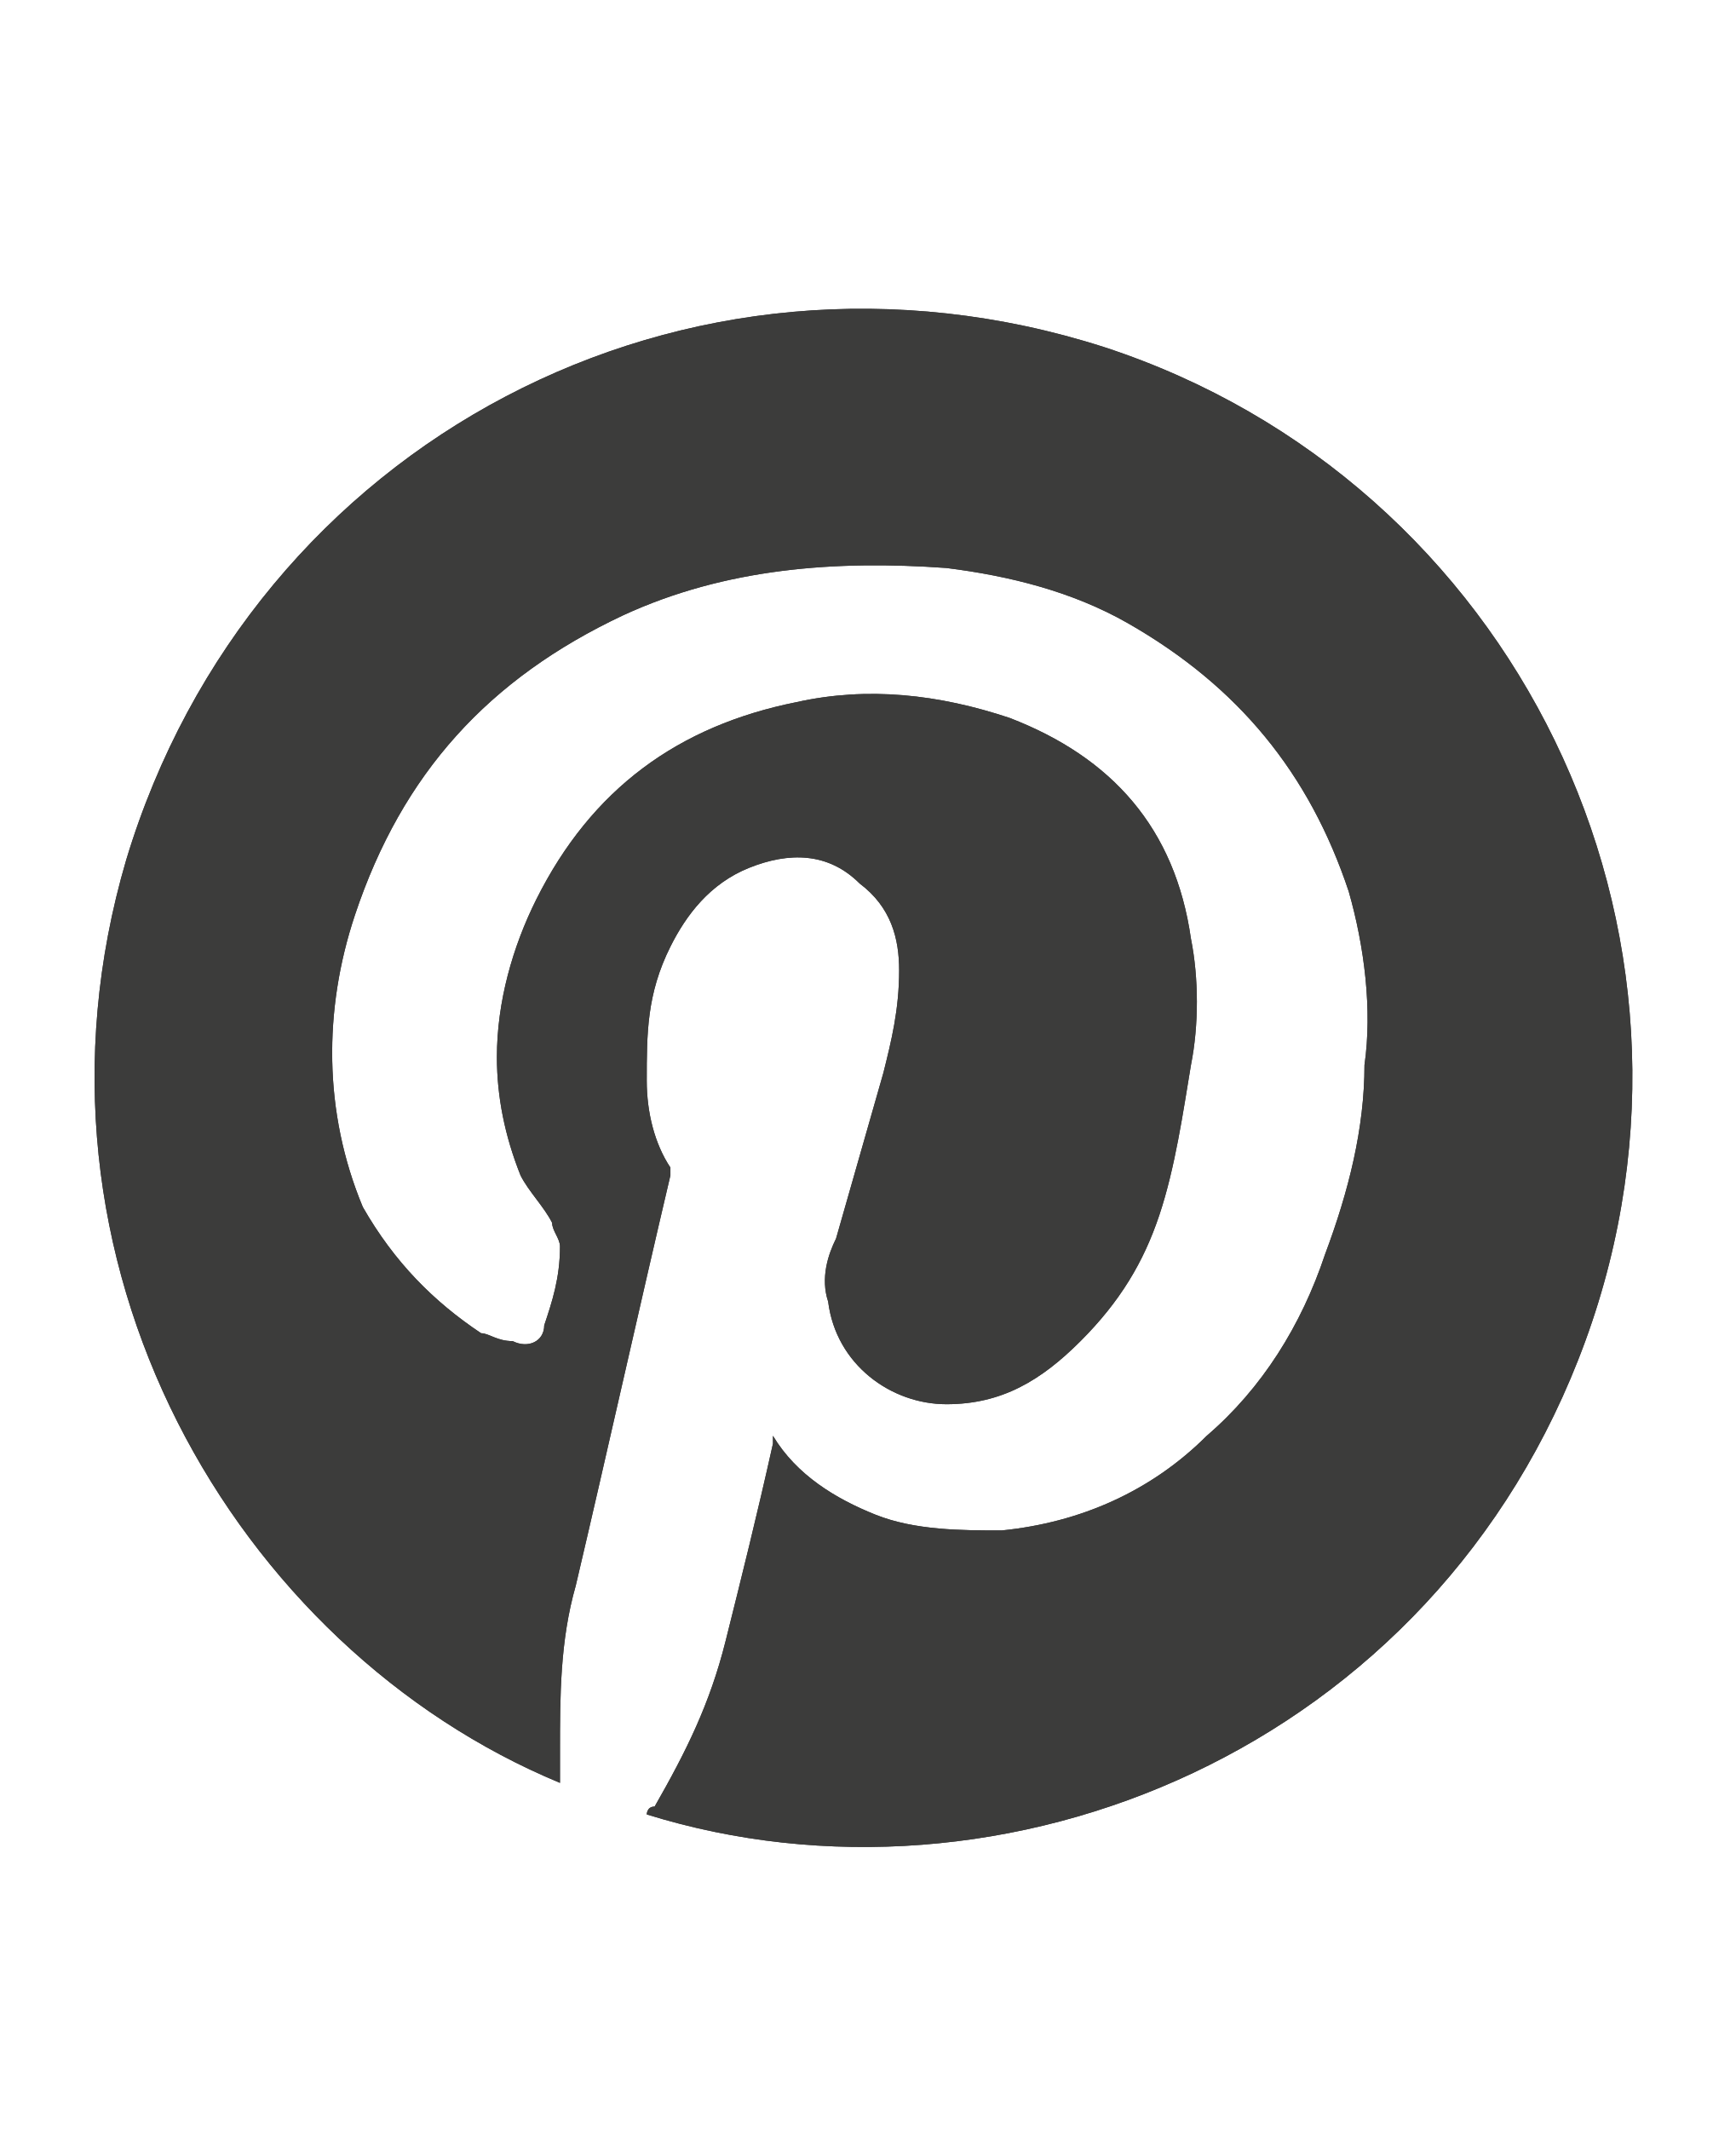
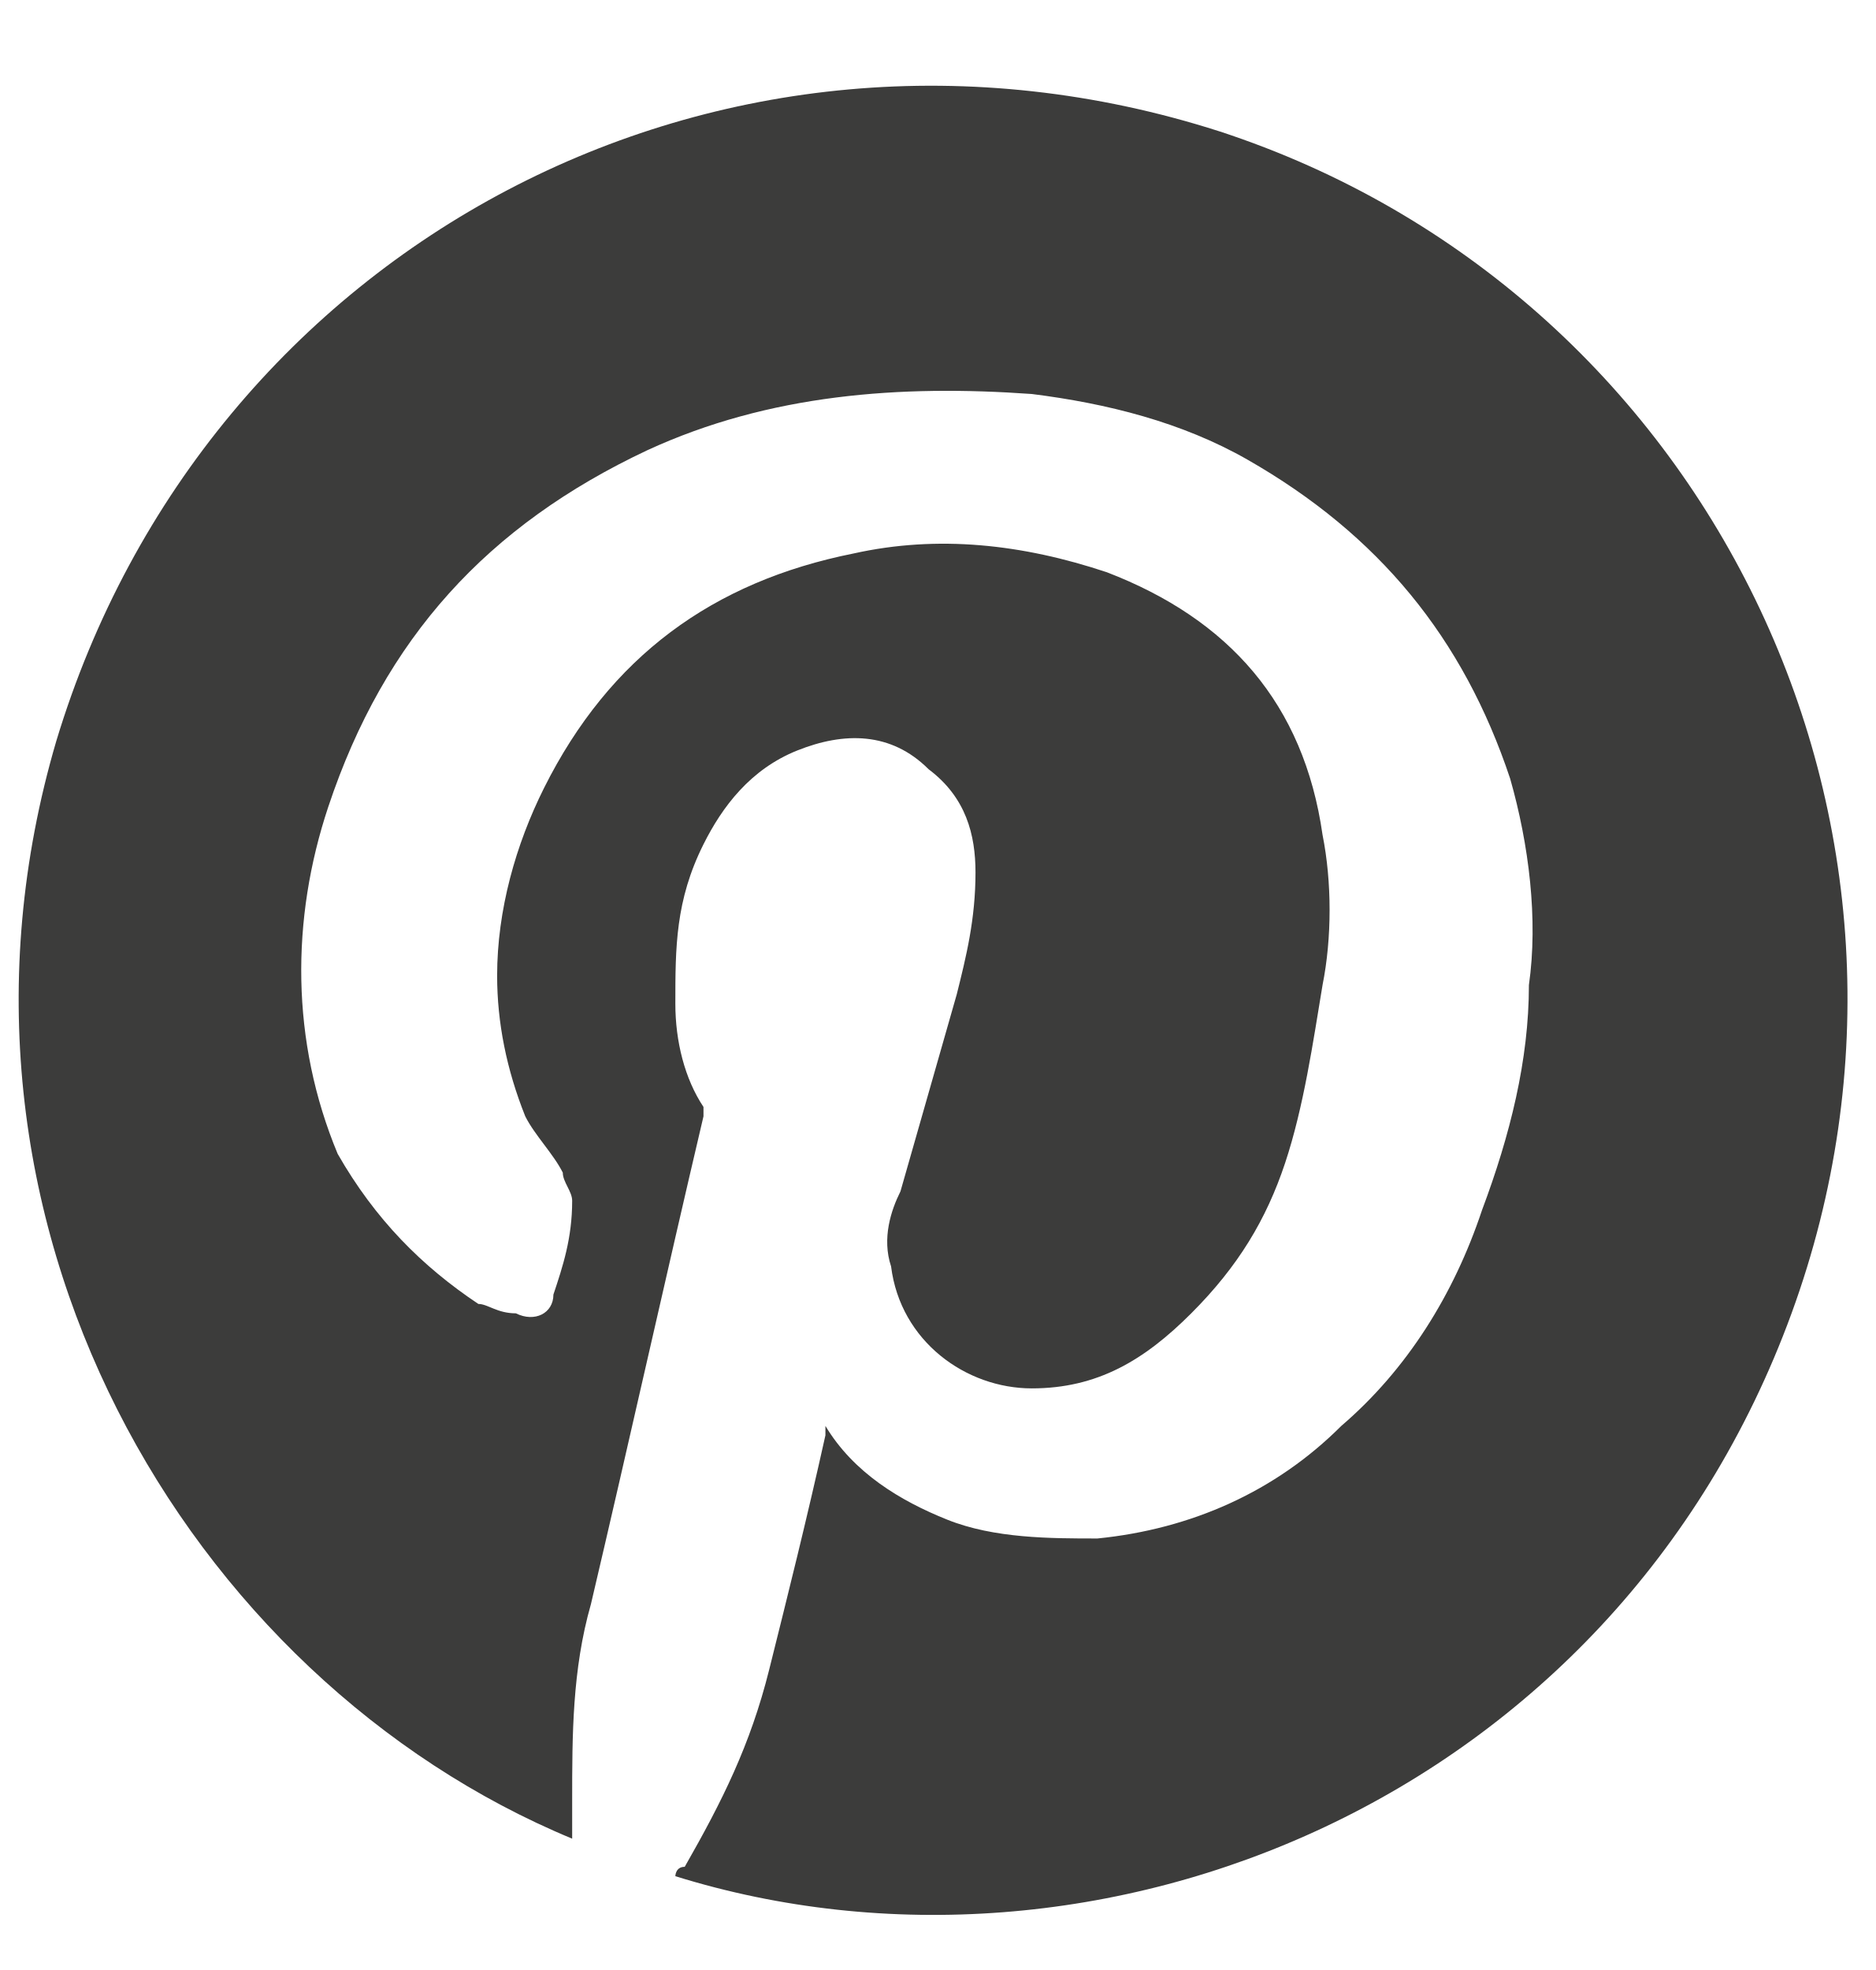
- <svg xmlns="http://www.w3.org/2000/svg" xmlns:xlink="http://www.w3.org/1999/xlink" id="Слой_1" viewBox="0 0 22 27">
-   <style>.st0{clip-path:url(#SVGID_2_);fill:#3c3c3b}</style>
-   <defs>
-     <path id="SVGID_1_" d="M7.1,22.6C3,20.9,0.1,16,1.6,10.9c1.6-5.3,7.1-8.2,12.4-6.5c5.2,1.7,8,7.4,6.1,12.6 c-1.9,5.2-7.4,7.4-11.9,6c0,0,0-0.1,0.1-0.1c0.4-0.7,0.7-1.3,0.9-2.1c0.2-0.8,0.4-1.6,0.6-2.5c0,0,0-0.1,0-0.1c0,0,0,0,0,0 c0.3,0.5,0.8,0.8,1.3,1c0.5,0.2,1.1,0.2,1.6,0.2c1-0.1,1.9-0.5,2.6-1.2c0.7-0.6,1.2-1.4,1.5-2.3c0.3-0.8,0.5-1.6,0.5-2.4 c0.1-0.7,0-1.5-0.2-2.2c-0.5-1.5-1.4-2.6-2.8-3.4c-0.7-0.4-1.5-0.6-2.3-0.7c-1.4-0.1-2.8,0-4.1,0.6c-1.7,0.8-2.8,2-3.4,3.8 c-0.4,1.2-0.4,2.5,0.1,3.7C5,16,5.5,16.5,6.1,16.9C6.2,16.9,6.3,17,6.5,17c0.2,0.1,0.4,0,0.4-0.2c0.1-0.3,0.2-0.6,0.2-1 c0-0.1-0.1-0.2-0.1-0.3c-0.1-0.2-0.3-0.4-0.4-0.6c-0.2-0.5-0.3-1-0.3-1.5c0-0.7,0.2-1.4,0.5-2c0.7-1.4,1.8-2.2,3.3-2.5 c0.9-0.2,1.8-0.1,2.7,0.2c1.3,0.5,2.1,1.4,2.3,2.8c0.1,0.5,0.1,1.1,0,1.6c-0.1,0.6-0.2,1.3-0.4,1.9c-0.2,0.6-0.5,1.1-1,1.6 c-0.5,0.5-1,0.8-1.7,0.8c-0.7,0-1.4-0.5-1.5-1.3c-0.1-0.3,0-0.6,0.1-0.8c0.2-0.7,0.4-1.4,0.6-2.1c0.1-0.4,0.2-0.8,0.2-1.3 c0-0.4-0.1-0.8-0.5-1.1c-0.4-0.4-0.9-0.4-1.4-0.2c-0.5,0.2-0.8,0.6-1,1c-0.3,0.6-0.3,1.1-0.3,1.7c0,0.4,0.1,0.8,0.3,1.1 c0,0,0,0.1,0,0.1c-0.4,1.7-0.8,3.5-1.2,5.2c-0.2,0.7-0.2,1.4-0.2,2.1C7.1,22.5,7.1,22.5,7.1,22.6" />
-   </defs>
-   <use xlink:href="#SVGID_1_" overflow="visible" fill-rule="evenodd" clip-rule="evenodd" fill="#3c3c3b" />
-   <clipPath id="SVGID_2_">
-     <use xlink:href="#SVGID_1_" overflow="visible" />
-   </clipPath>
-   <path class="st0" d="M-3.8 -1.1H25.8V28.5H-3.8z" />
+ <svg xmlns="http://www.w3.org/2000/svg" viewBox="0 0 20 21">
+   <path d="M6.1 19.6C2 17.9-.9 13 .6 7.9 2.2 2.6 7.7-.3 13 1.4c5.2 1.7 8 7.4 6.1 12.6-1.9 5.2-7.4 7.4-11.9 6 0 0 0-.1.1-.1.4-.7.7-1.3.9-2.1.2-.8.4-1.6.6-2.5v-.1c.3.5.8.8 1.3 1 .5.2 1.1.2 1.6.2 1-.1 1.9-.5 2.6-1.2.7-.6 1.2-1.4 1.5-2.3.3-.8.5-1.6.5-2.4.1-.7 0-1.5-.2-2.2-.5-1.5-1.4-2.6-2.8-3.4-.7-.4-1.5-.6-2.3-.7-1.4-.1-2.8 0-4.1.6-1.7.8-2.8 2-3.4 3.8-.4 1.2-.4 2.5.1 3.7.4.7.9 1.2 1.5 1.6.1 0 .2.1.4.1.2.1.4 0 .4-.2.1-.3.2-.6.2-1 0-.1-.1-.2-.1-.3-.1-.2-.3-.4-.4-.6-.2-.5-.3-1-.3-1.5 0-.7.2-1.4.5-2C6.5 7 7.6 6.2 9.1 5.9c.9-.2 1.8-.1 2.7.2 1.3.5 2.1 1.4 2.3 2.8.1.5.1 1.1 0 1.6-.1.6-.2 1.3-.4 1.9-.2.6-.5 1.1-1 1.6s-1 .8-1.7.8-1.4-.5-1.5-1.3c-.1-.3 0-.6.1-.8l.6-2.1c.1-.4.2-.8.2-1.3 0-.4-.1-.8-.5-1.1-.4-.4-.9-.4-1.4-.2-.5.2-.8.6-1 1-.3.6-.3 1.1-.3 1.7 0 .4.1.8.3 1.1v.1c-.4 1.7-.8 3.5-1.2 5.2-.2.7-.2 1.4-.2 2.1v.4" fill="#3C3C3B" fill-rule="evenodd" />
</svg>
